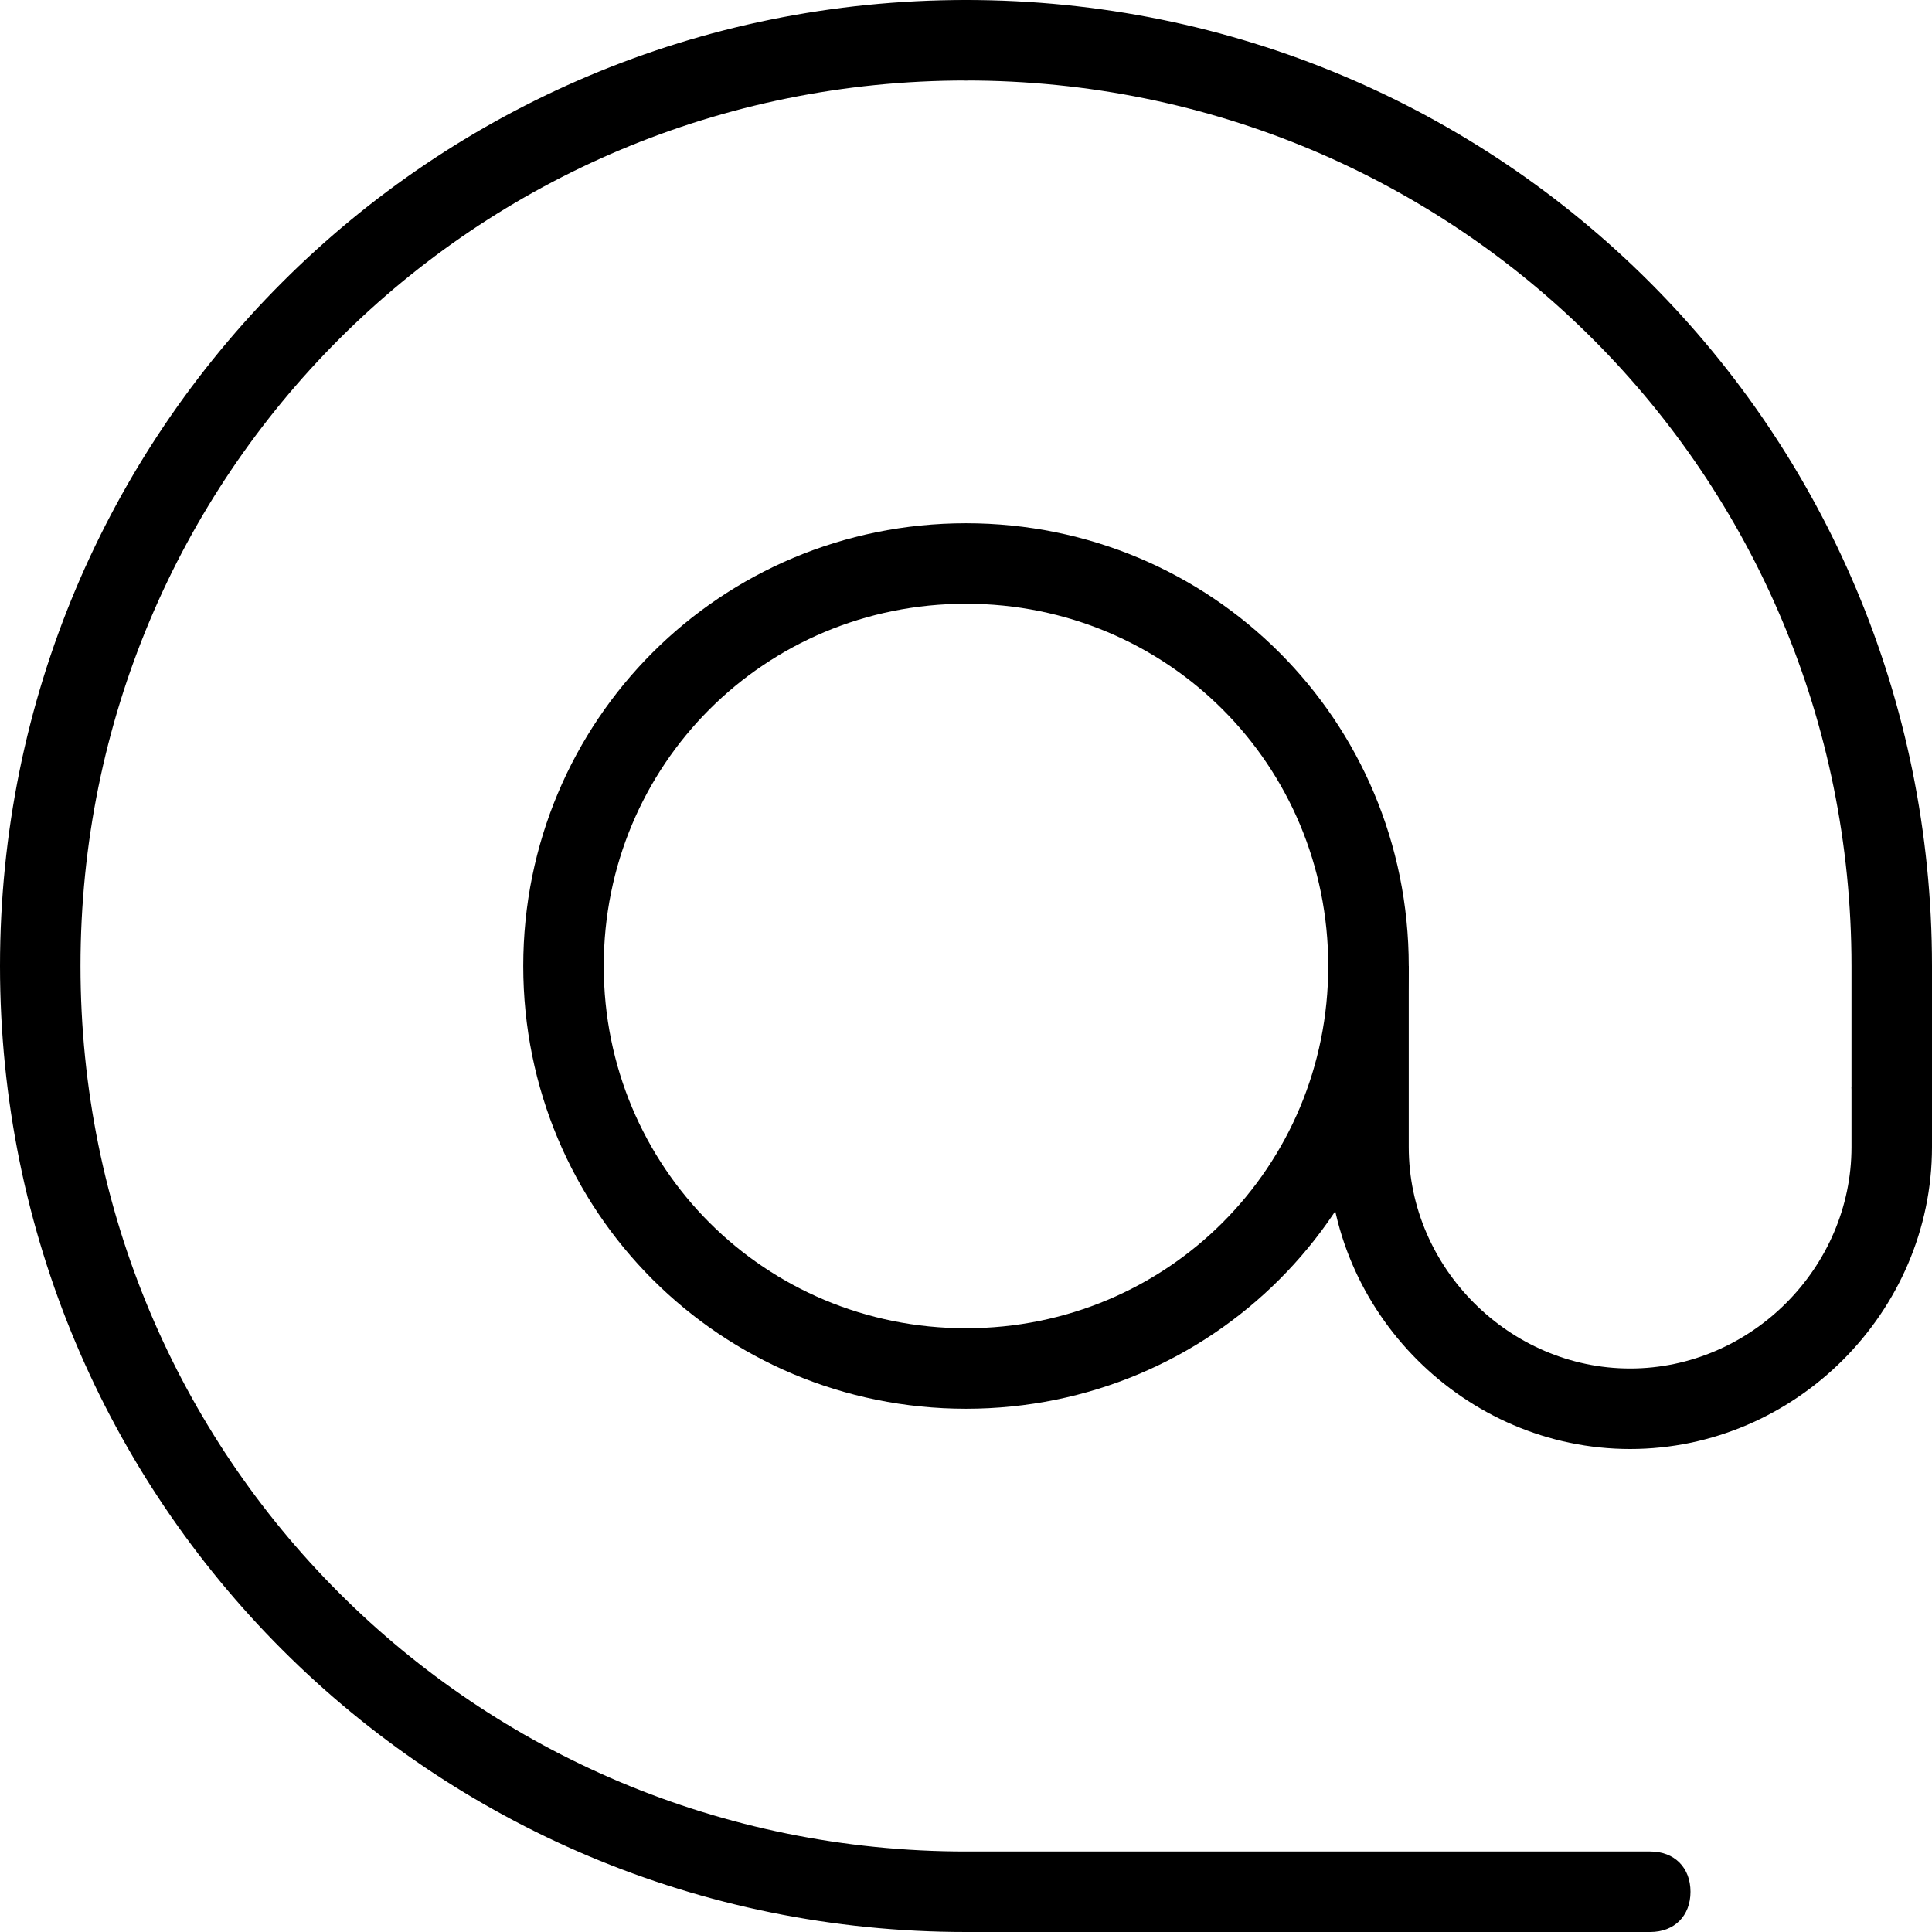
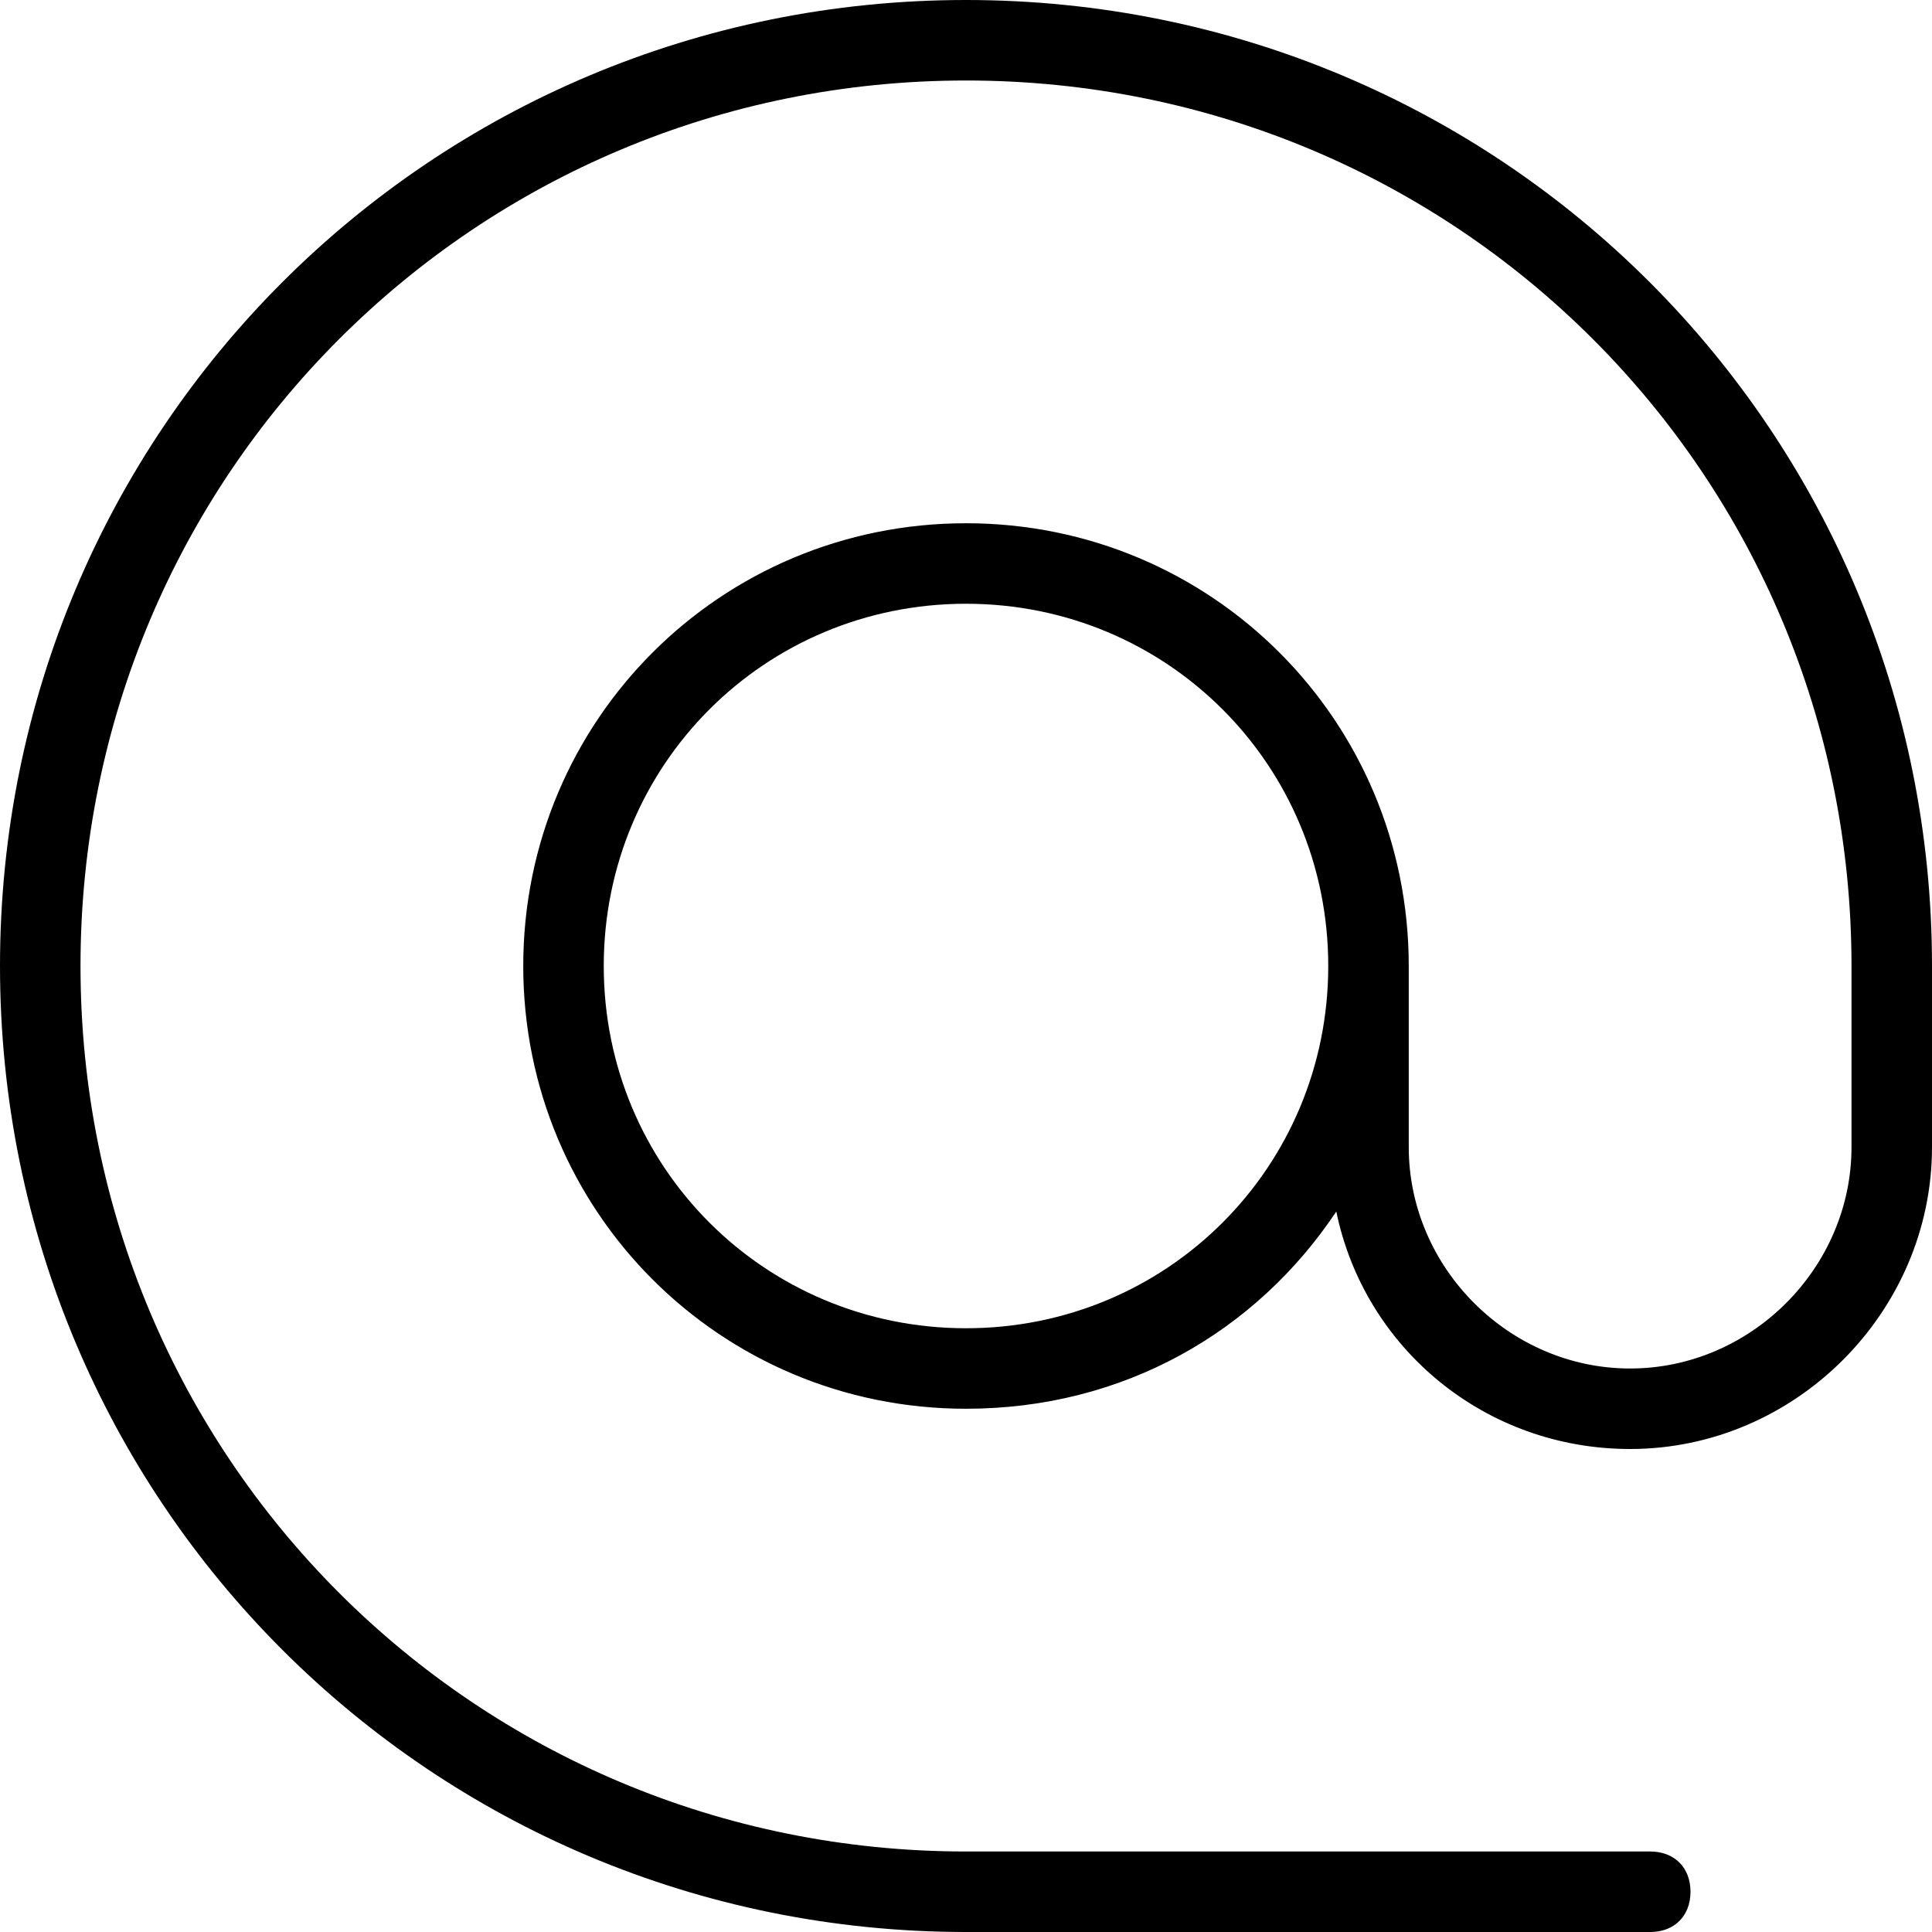
<svg xmlns="http://www.w3.org/2000/svg" viewBox="0 0 48 48">
  <g>
-     <path d="M24,35c-6.1,0-11-4.9-11-11s4.9-11,11-11s11,4.9,11,11S30.1,35,24,35z M24,33c5,0,9-4,9-9s-4-9-9-9s-9,4-9,9S19,33,24,33z" />
-     <path d="M33,24h2v4.5c0,3,2.5,5.5,5.5,5.5s5.5-2.5,5.5-5.5V27h2v1.5c0,4.1-3.4,7.5-7.5,7.5S33,32.6,33,28.5V24z" />
-     <path d="M24,0c0.6,0,1,0.4,1,1s-0.4,1-1,1C11.8,2,2,11.8,2,24s9.8,22,22,22h17c0.6,0,1,0.4,1,1s-0.4,1-1,1H24C10.7,48,0,37.3,0,24S10.7,0,24,0z" />
-     <path d="M24,0c-0.6,0-1,0.4-1,1s0.4,1,1,1c12.2,0,22,9.8,22,22v3c0,0.6,0.4,1,1,1s1-0.4,1-1v-3C48,10.7,37.3,0,24,0z" />
+     <path d="M48,27v1.5c0,4.1-3.4,7.5-7.5,7.5c-3.6,0-6.6-2.5-7.3-5.9c-2,3-5.3,4.9-9.2,4.9c-6.1,0-11-4.9-11-11s4.9-11,11-11s11,4.9,11,11v4.5c0,3,2.5,5.5,5.5,5.5s5.5-2.5,5.5-5.5V27v-3c0-12.2-9.8-22-22-22S2,11.8,2,24s9.8,22,22,22h17c0.6,0,1,0.4,1,1s-0.4,1-1,1H24C10.7,48,0,37.3,0,24S10.7,0,24,0s24,10.7,24,24V27z M24,33c5,0,9-4,9-9s-4-9-9-9s-9,4-9,9S19,33,24,33z" />
  </g>
</svg>
